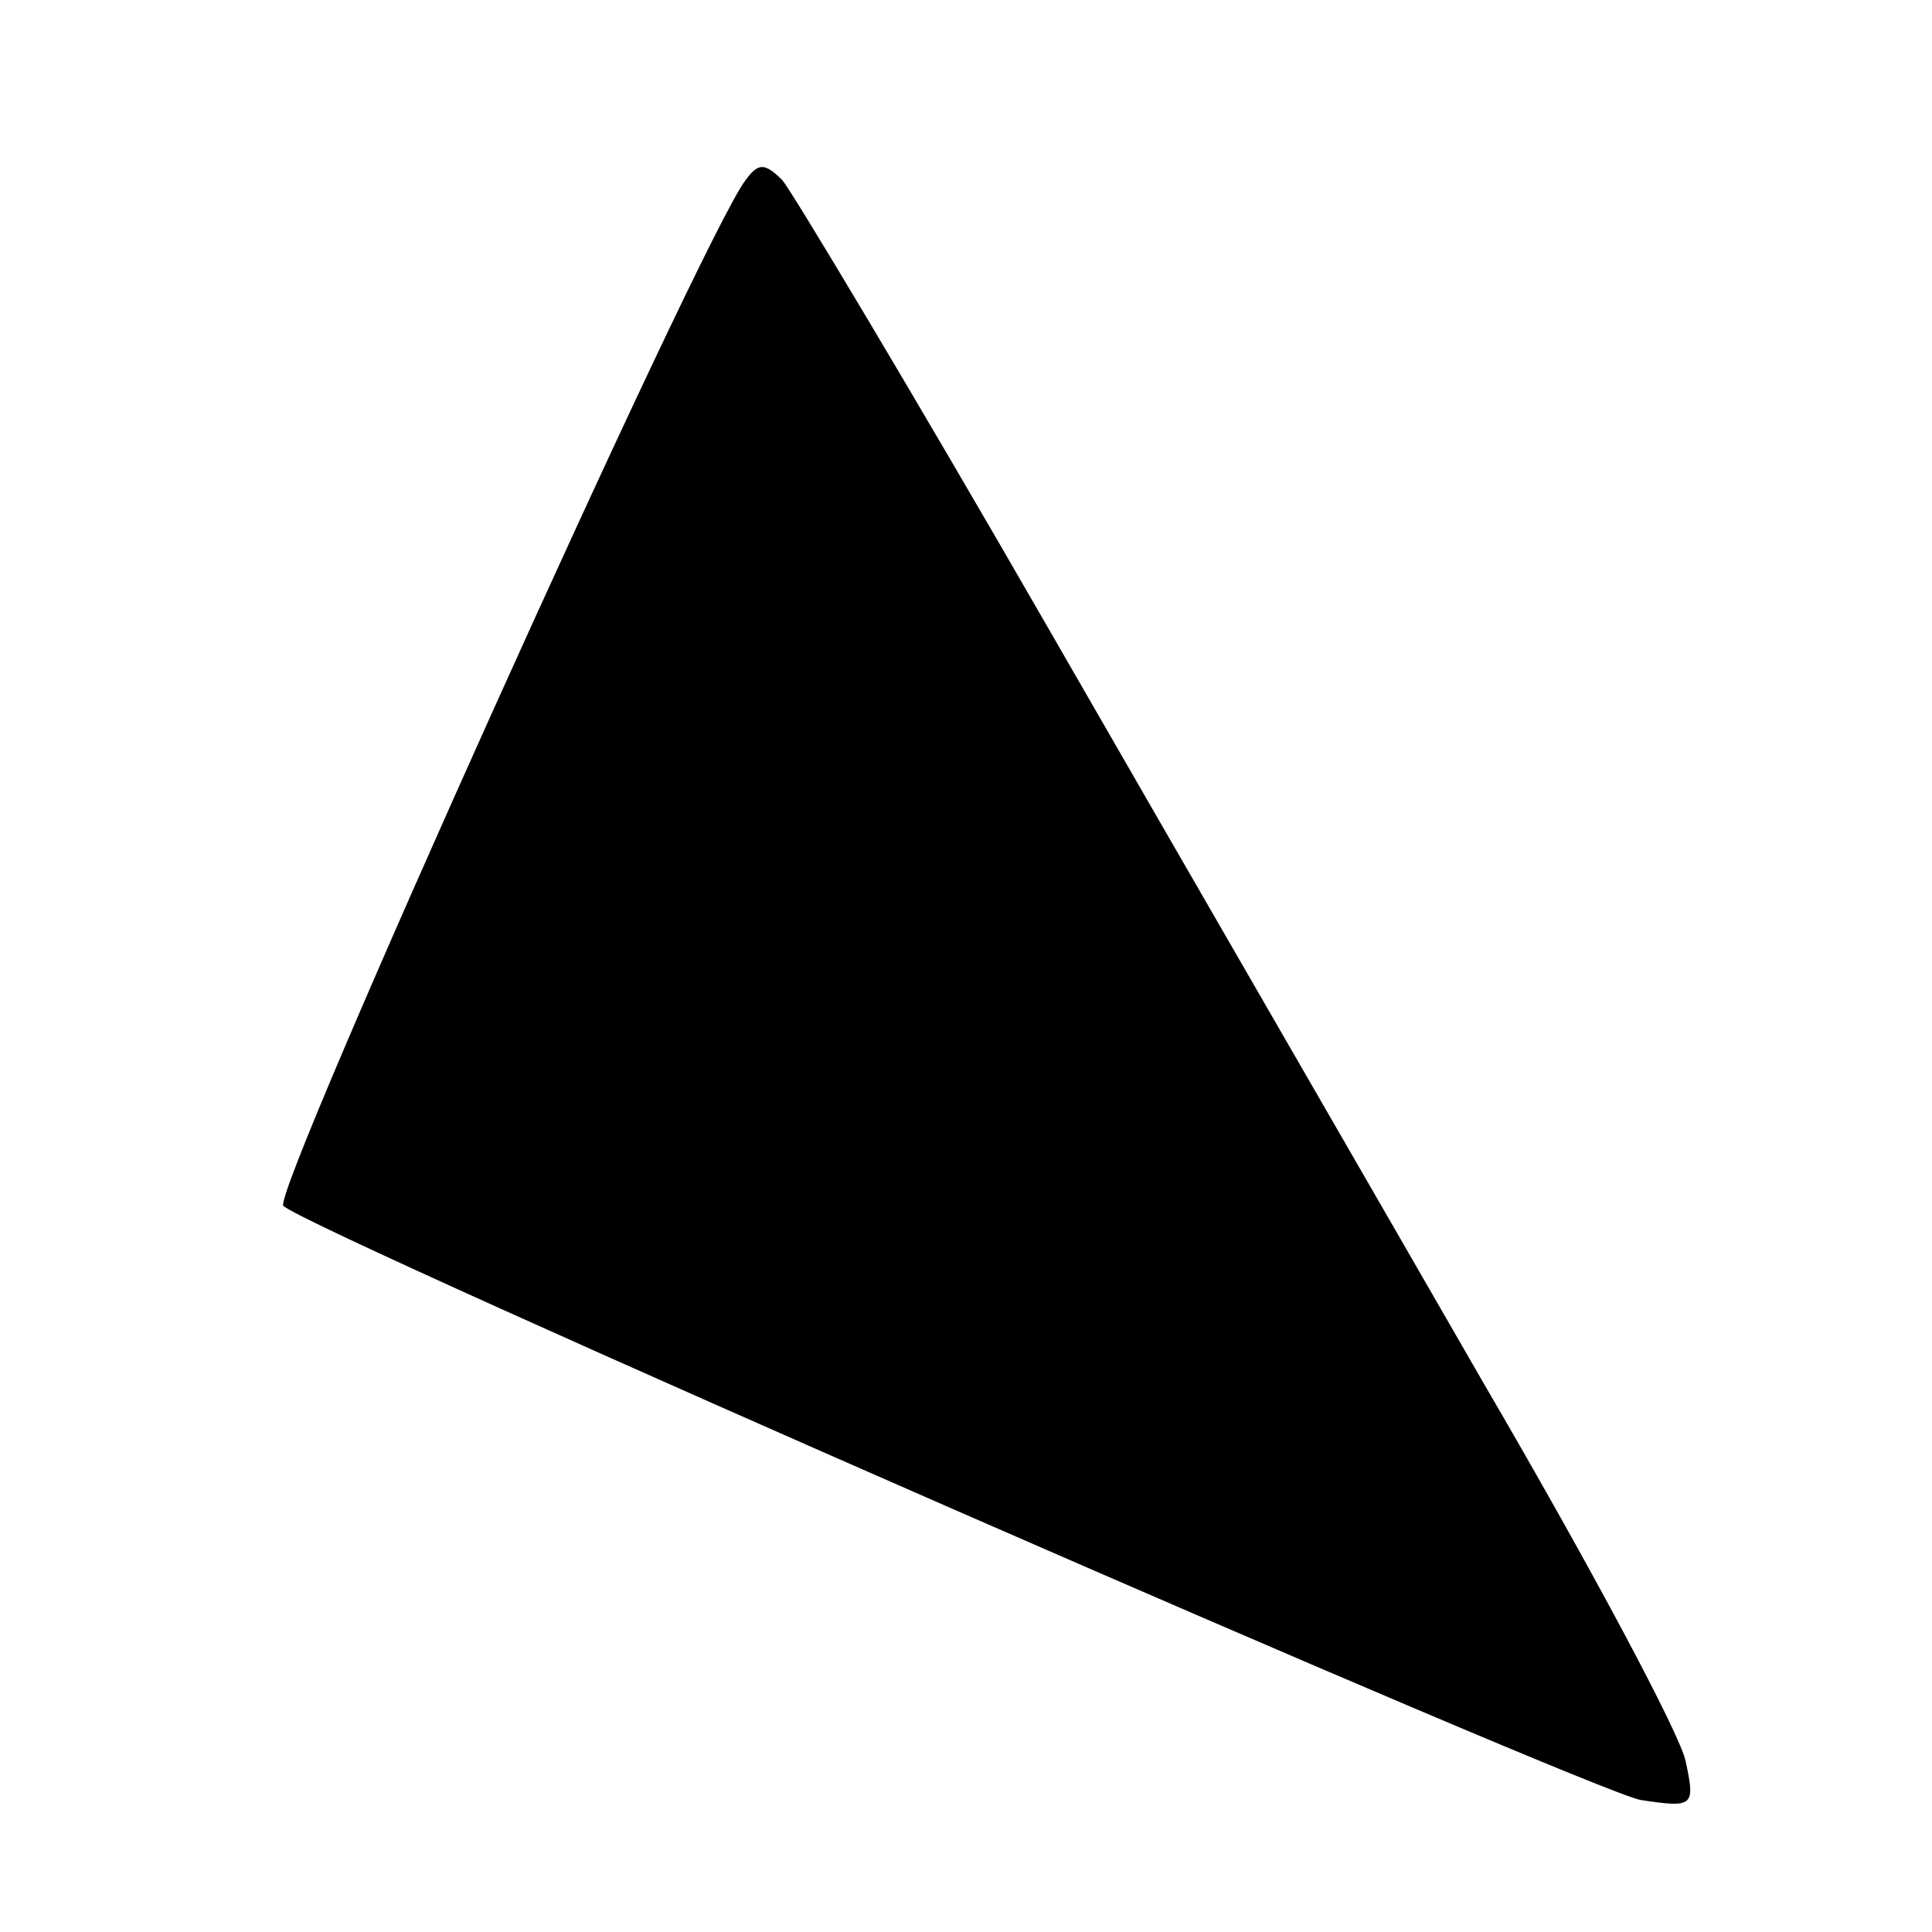
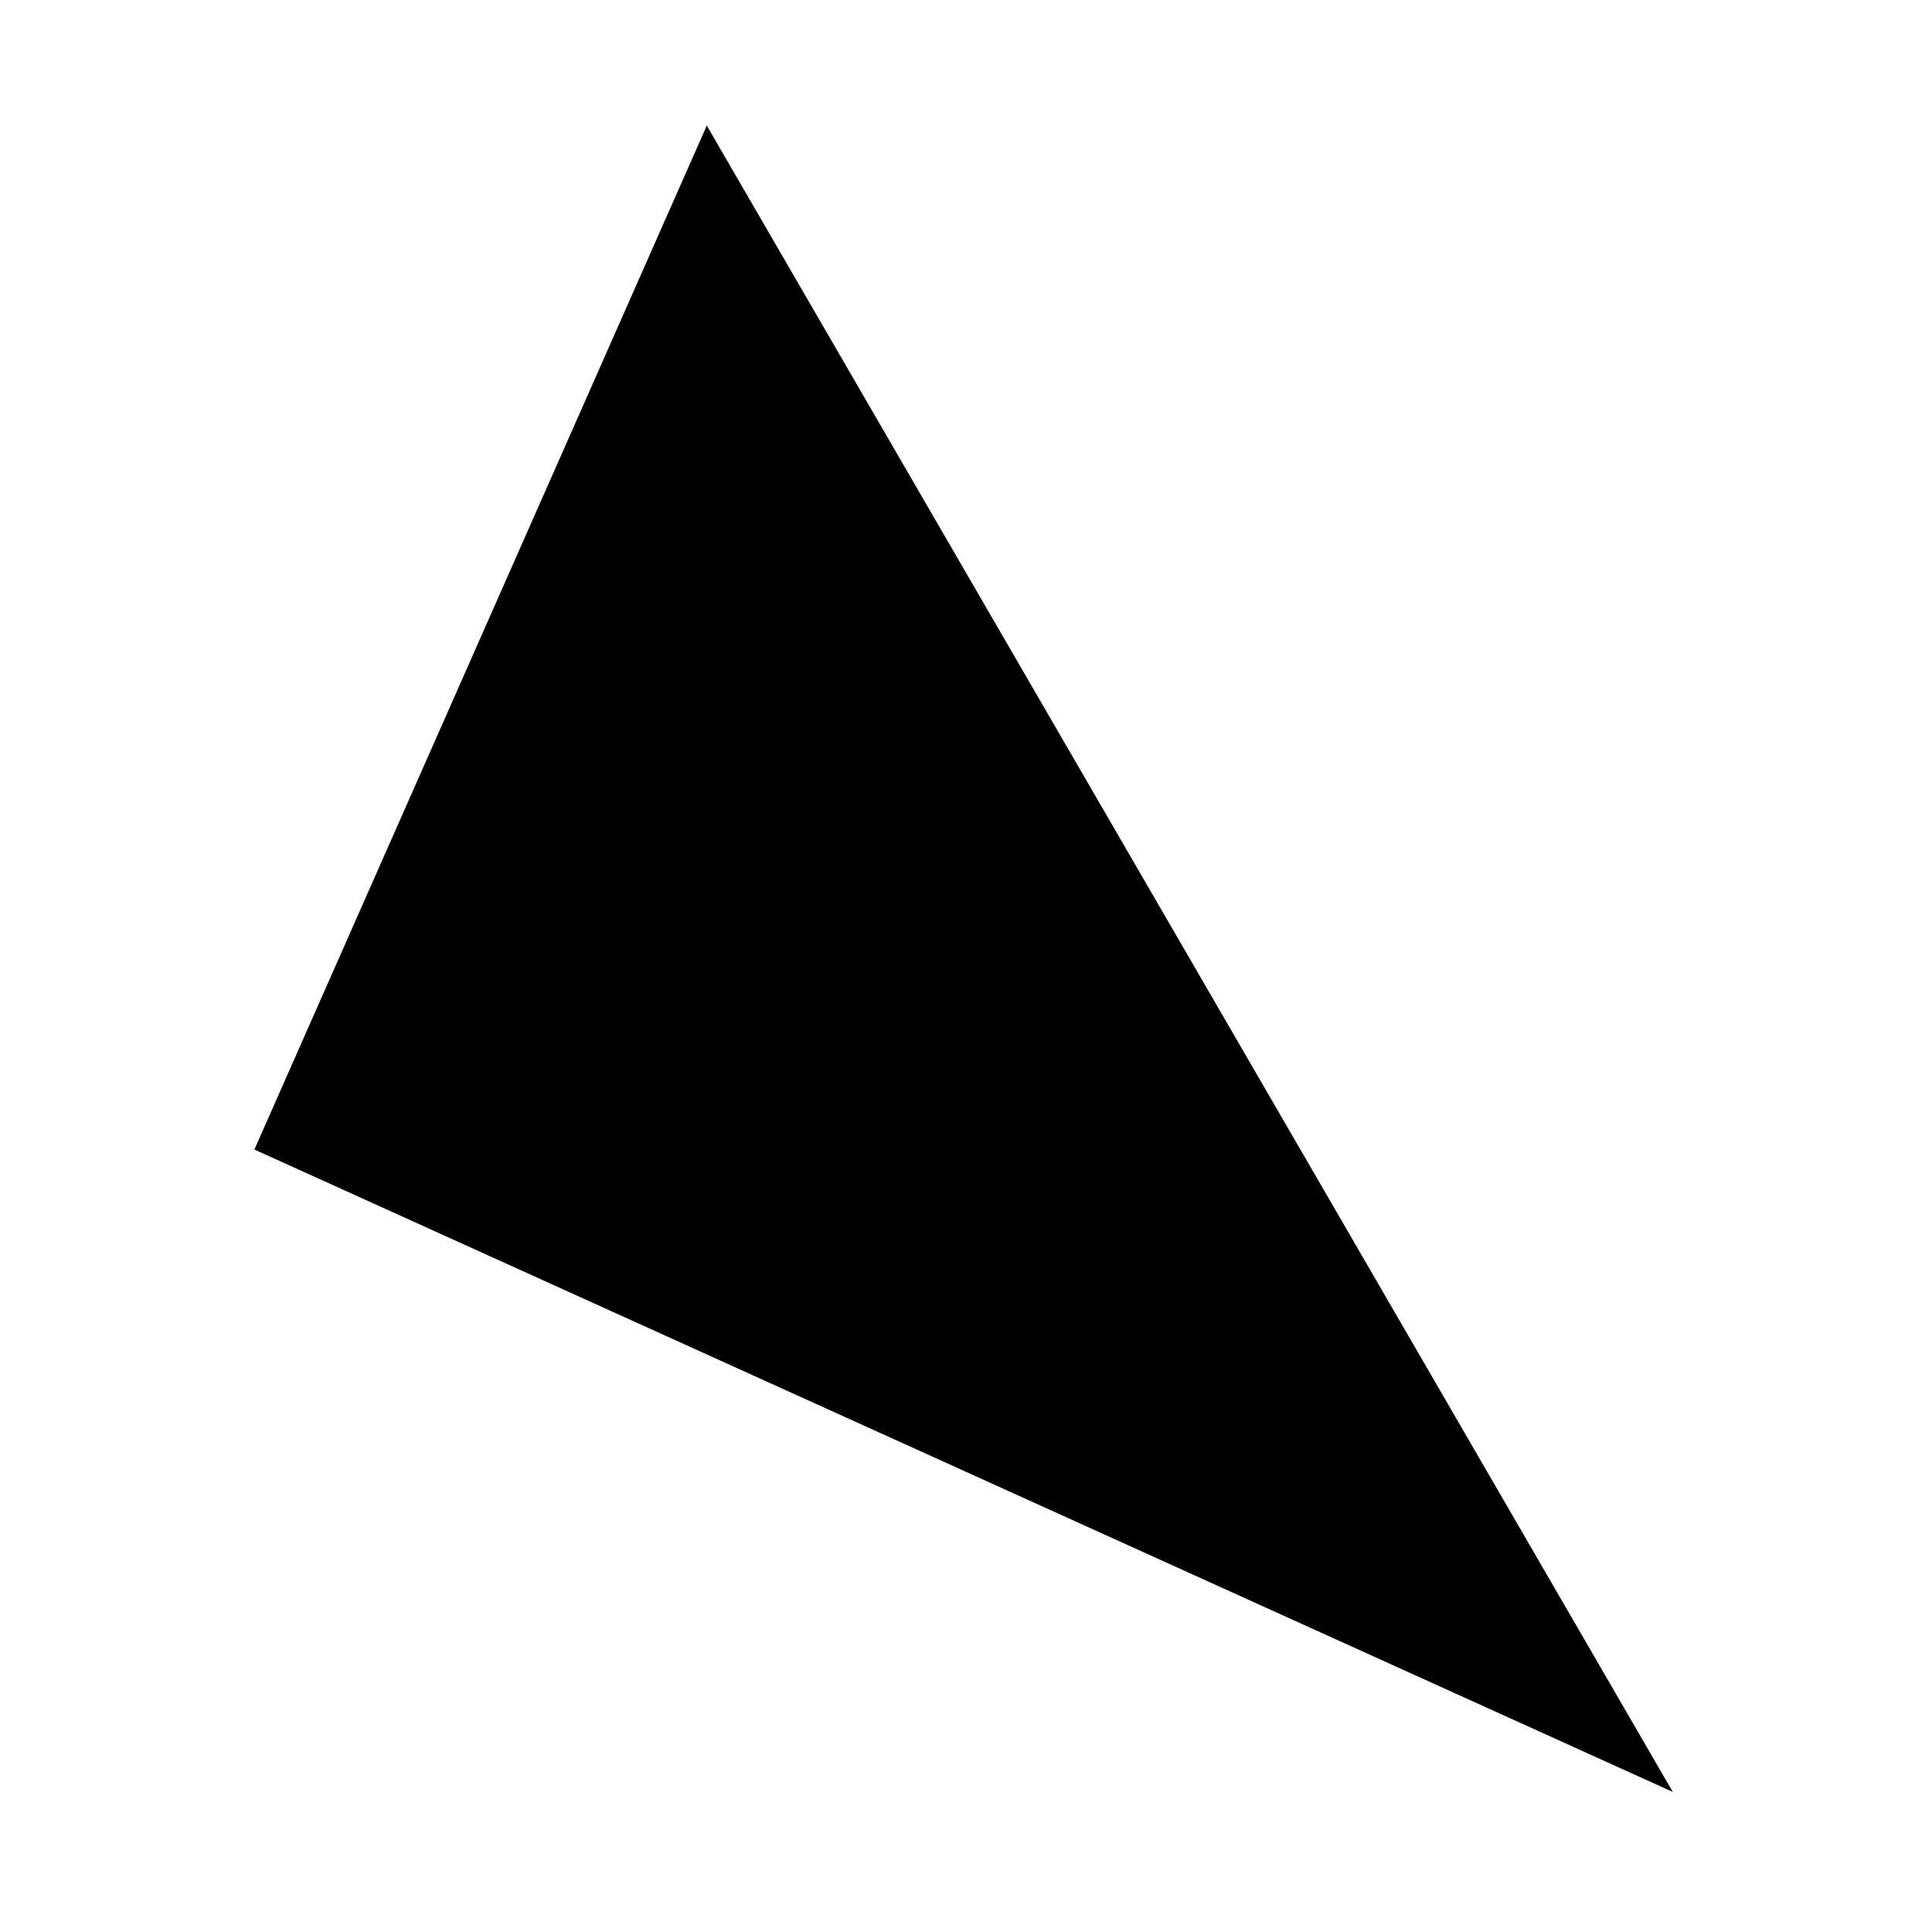
- <svg xmlns="http://www.w3.org/2000/svg" version="1.0" width="120pt" height="120pt" viewBox="0 0 120 120" preserveAspectRatio="xMidYMid meet">
-   <g transform="translate(0,120) scale(0.1,-0.1)" fill="#000000" stroke="none">
-     <path d="M463 1088 c-27 -35 -295 -630 -287 -637 19 -17 811 -363 843 -369 33 -5 34 -4 28 24 -3 16 -59 121 -125 234 -65 113 -187 324 -271 470 -84 146 -159 271 -165 278 -11 11 -15 11 -23 0z" />
+ <svg xmlns="http://www.w3.org/2000/svg" version="1.0" id="_x34_04-2" x="0px" y="0px" viewBox="-245 337 120 120" enable-background="new -245 337 120 120" xml:space="preserve">
+   <g id="XMLID_1_">
+     <g>
+       <polygon points="-229.2,408.4 -201.1,344.8 -141.1,448.3   " />
+     </g>
+     <g>
+ 	</g>
  </g>
</svg>
